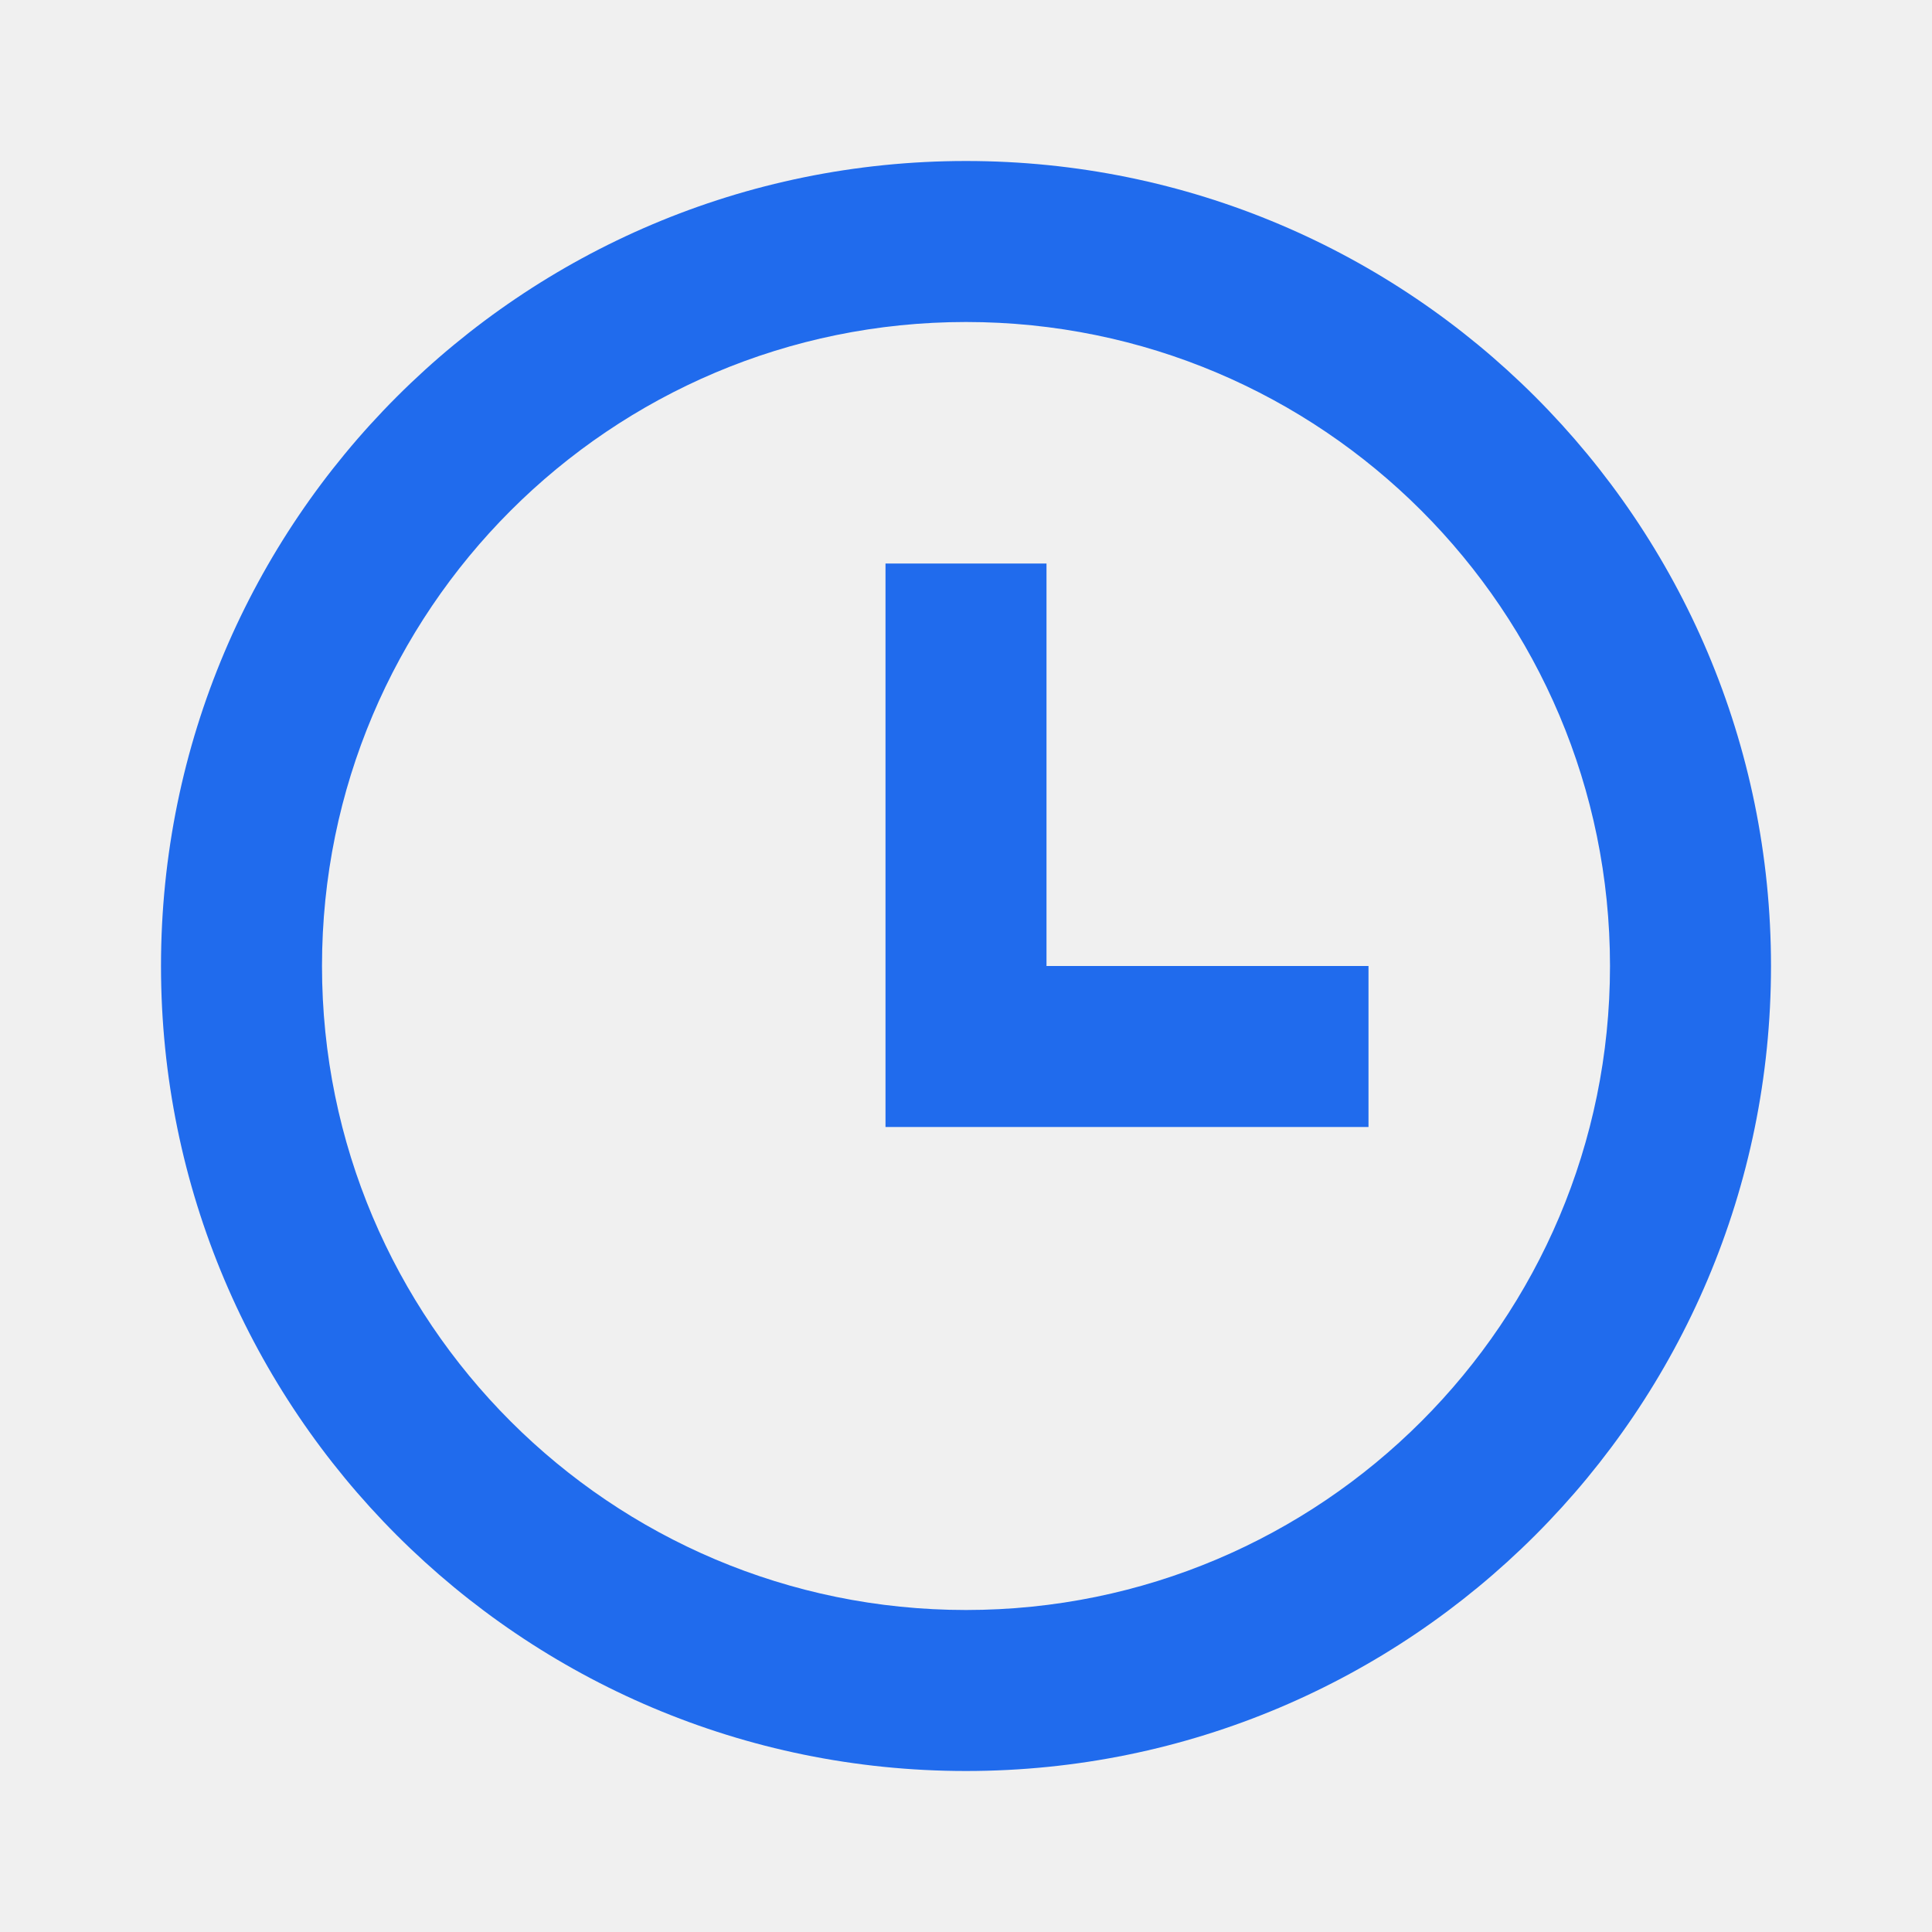
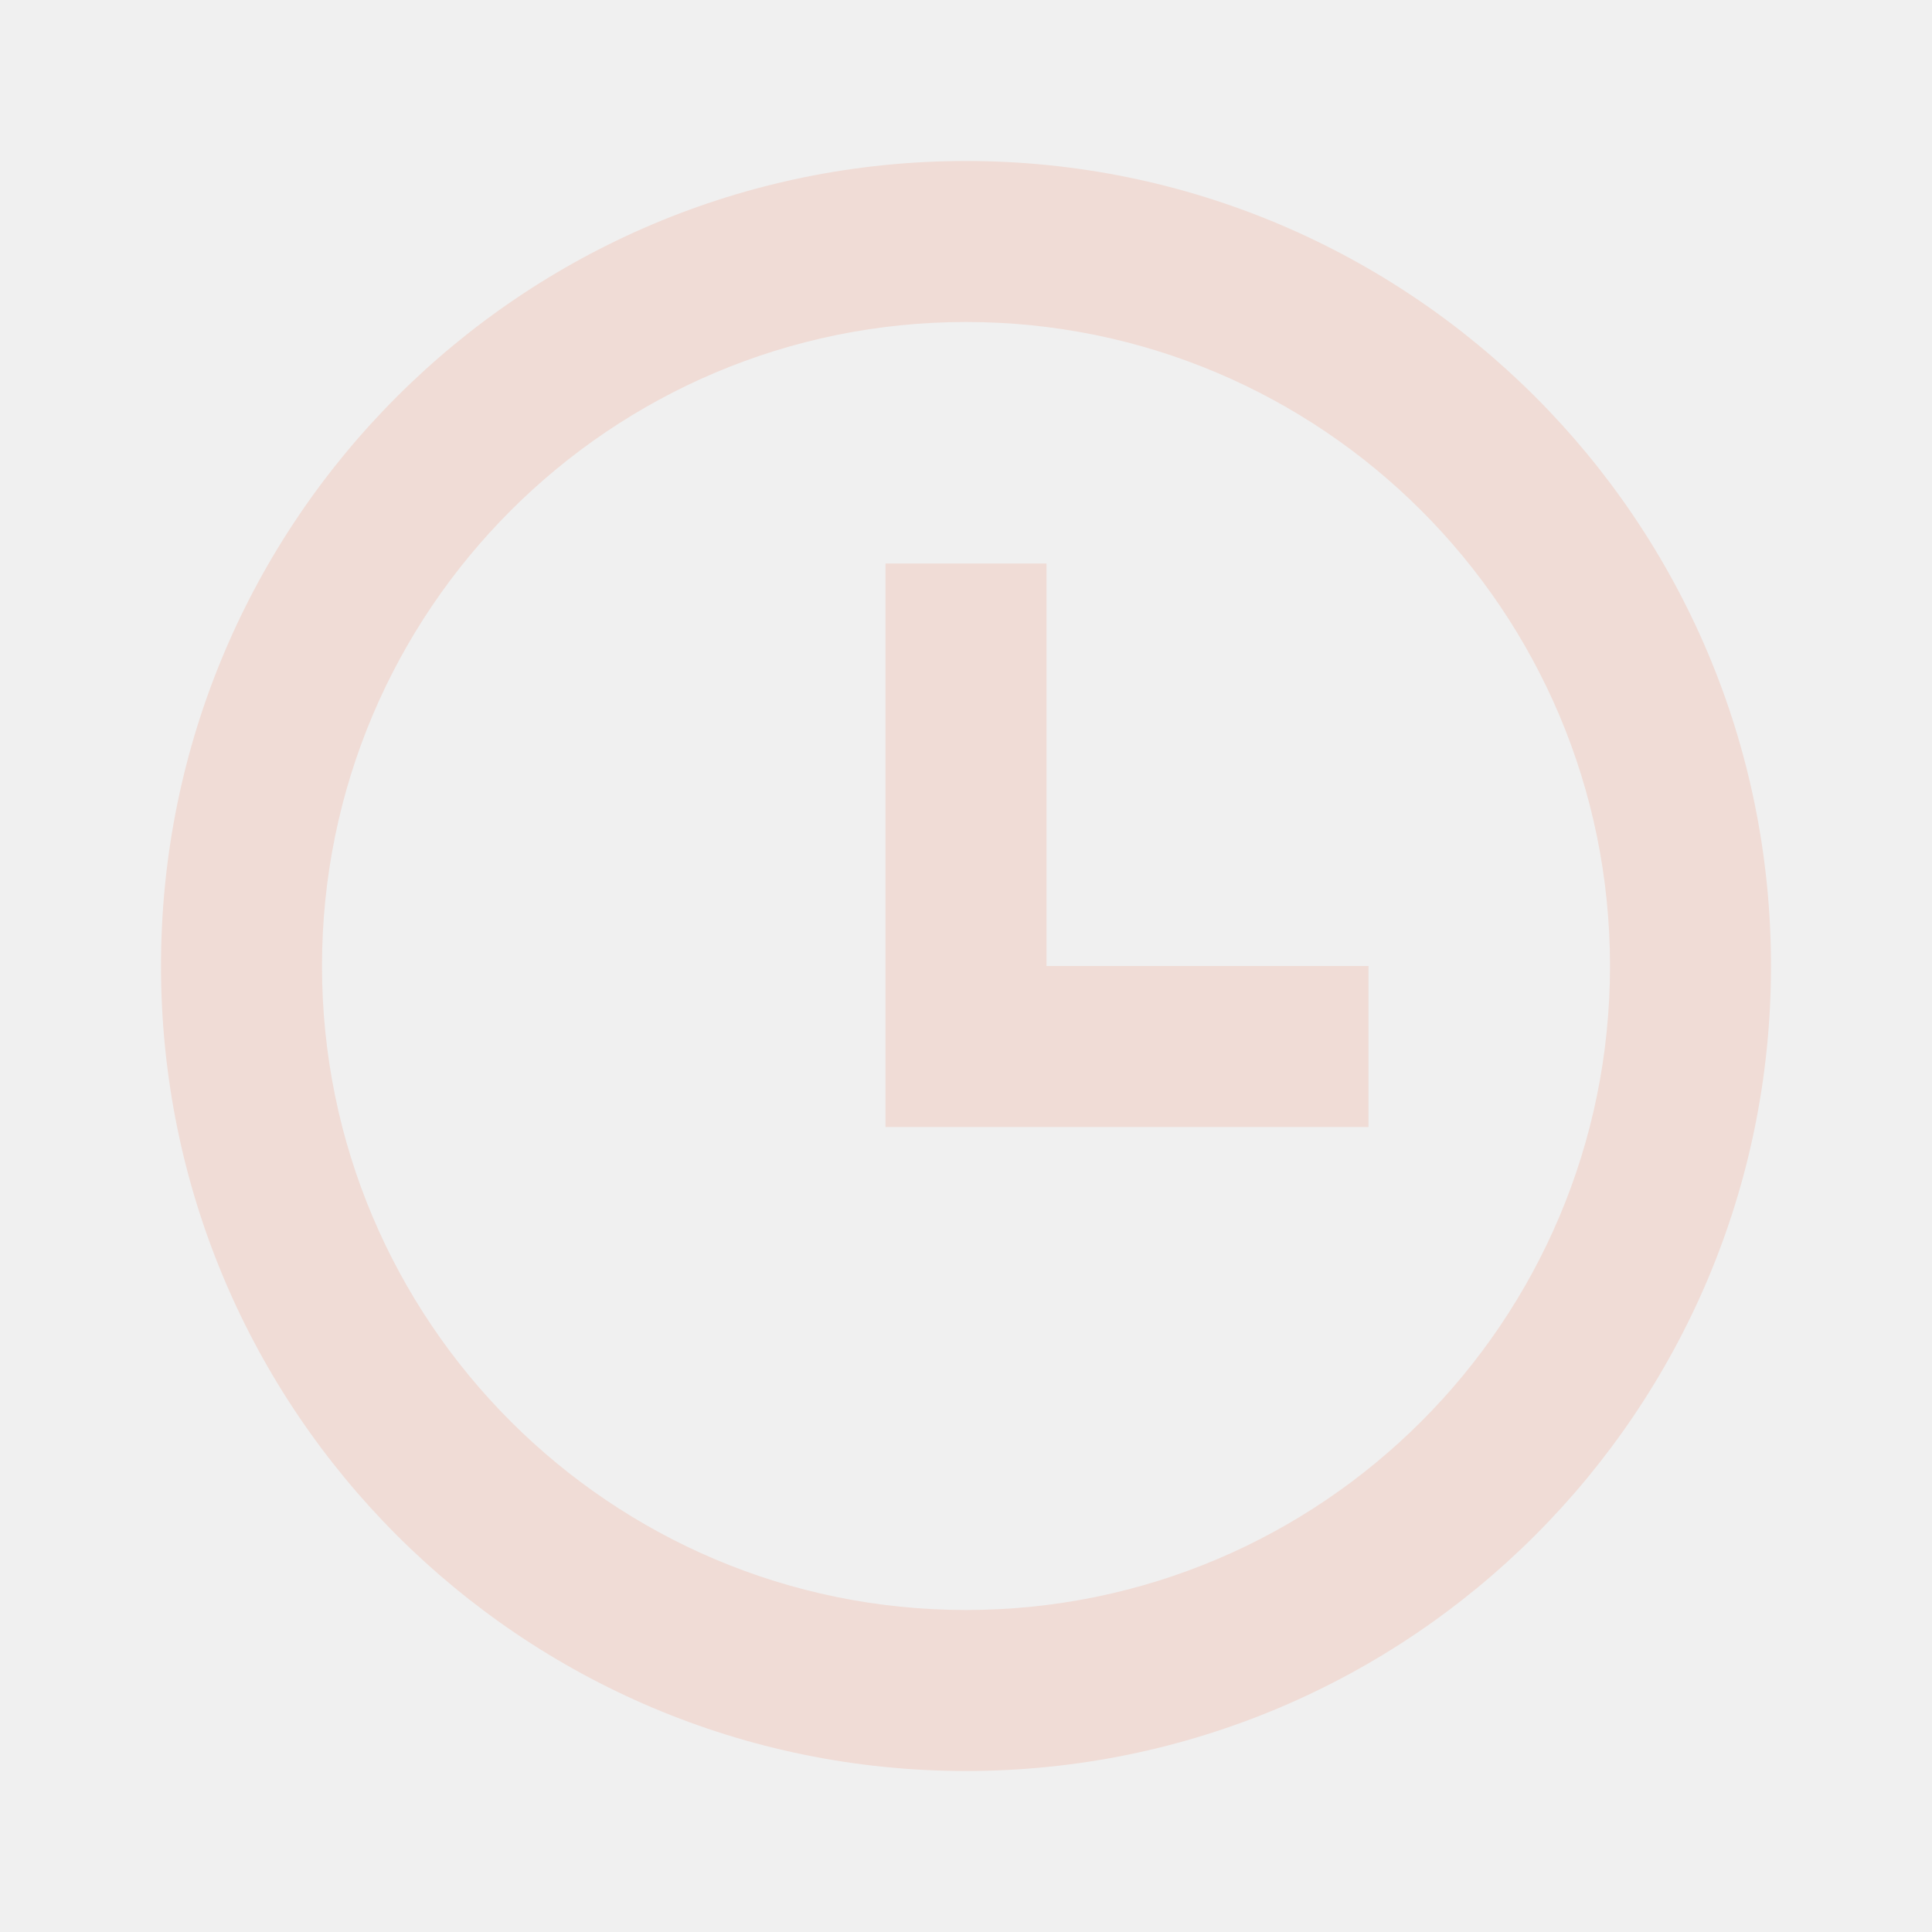
<svg xmlns="http://www.w3.org/2000/svg" viewBox="0 0 24 24" class="design-iconfont">
  <defs>
    <filter color-interpolation-filters="auto" id="ztev8or0na">
-       <feColorMatrix in="SourceGraphic" values="0 0 0 0 0.125 0 0 0 0 0.42 0 0 0 0 0.929 0 0 0 1 0" />
+       <feColorMatrix in="SourceGraphic" values="       0 0 0 0 0.941       0 0 0 0 0.863       0 0 0 0 0.839       0 0 0 1 0" />
    </filter>
  </defs>
  <g filter="url(#ztev8or0na)" fill="none" fill-rule="evenodd">
    <path d="M12,22 C6.477,22 2,17.523 2,12 C2,6.477 6.477,2 12,2 C17.523,2 22,6.477 22,12 C22,17.523 17.523,22 12,22 Z M12,20 C16.418,20 20,16.418 20,12 C20,7.582 16.418,4 12,4 C7.582,4 4,7.582 4,12 C4,16.418 7.582,20 12,20 Z M13,12 L17,12 L17,14 L11,14 L11,7 L13,7 L13,12 Z" fill="#FFF" fill-rule="nonzero" />
  </g>
</svg>
